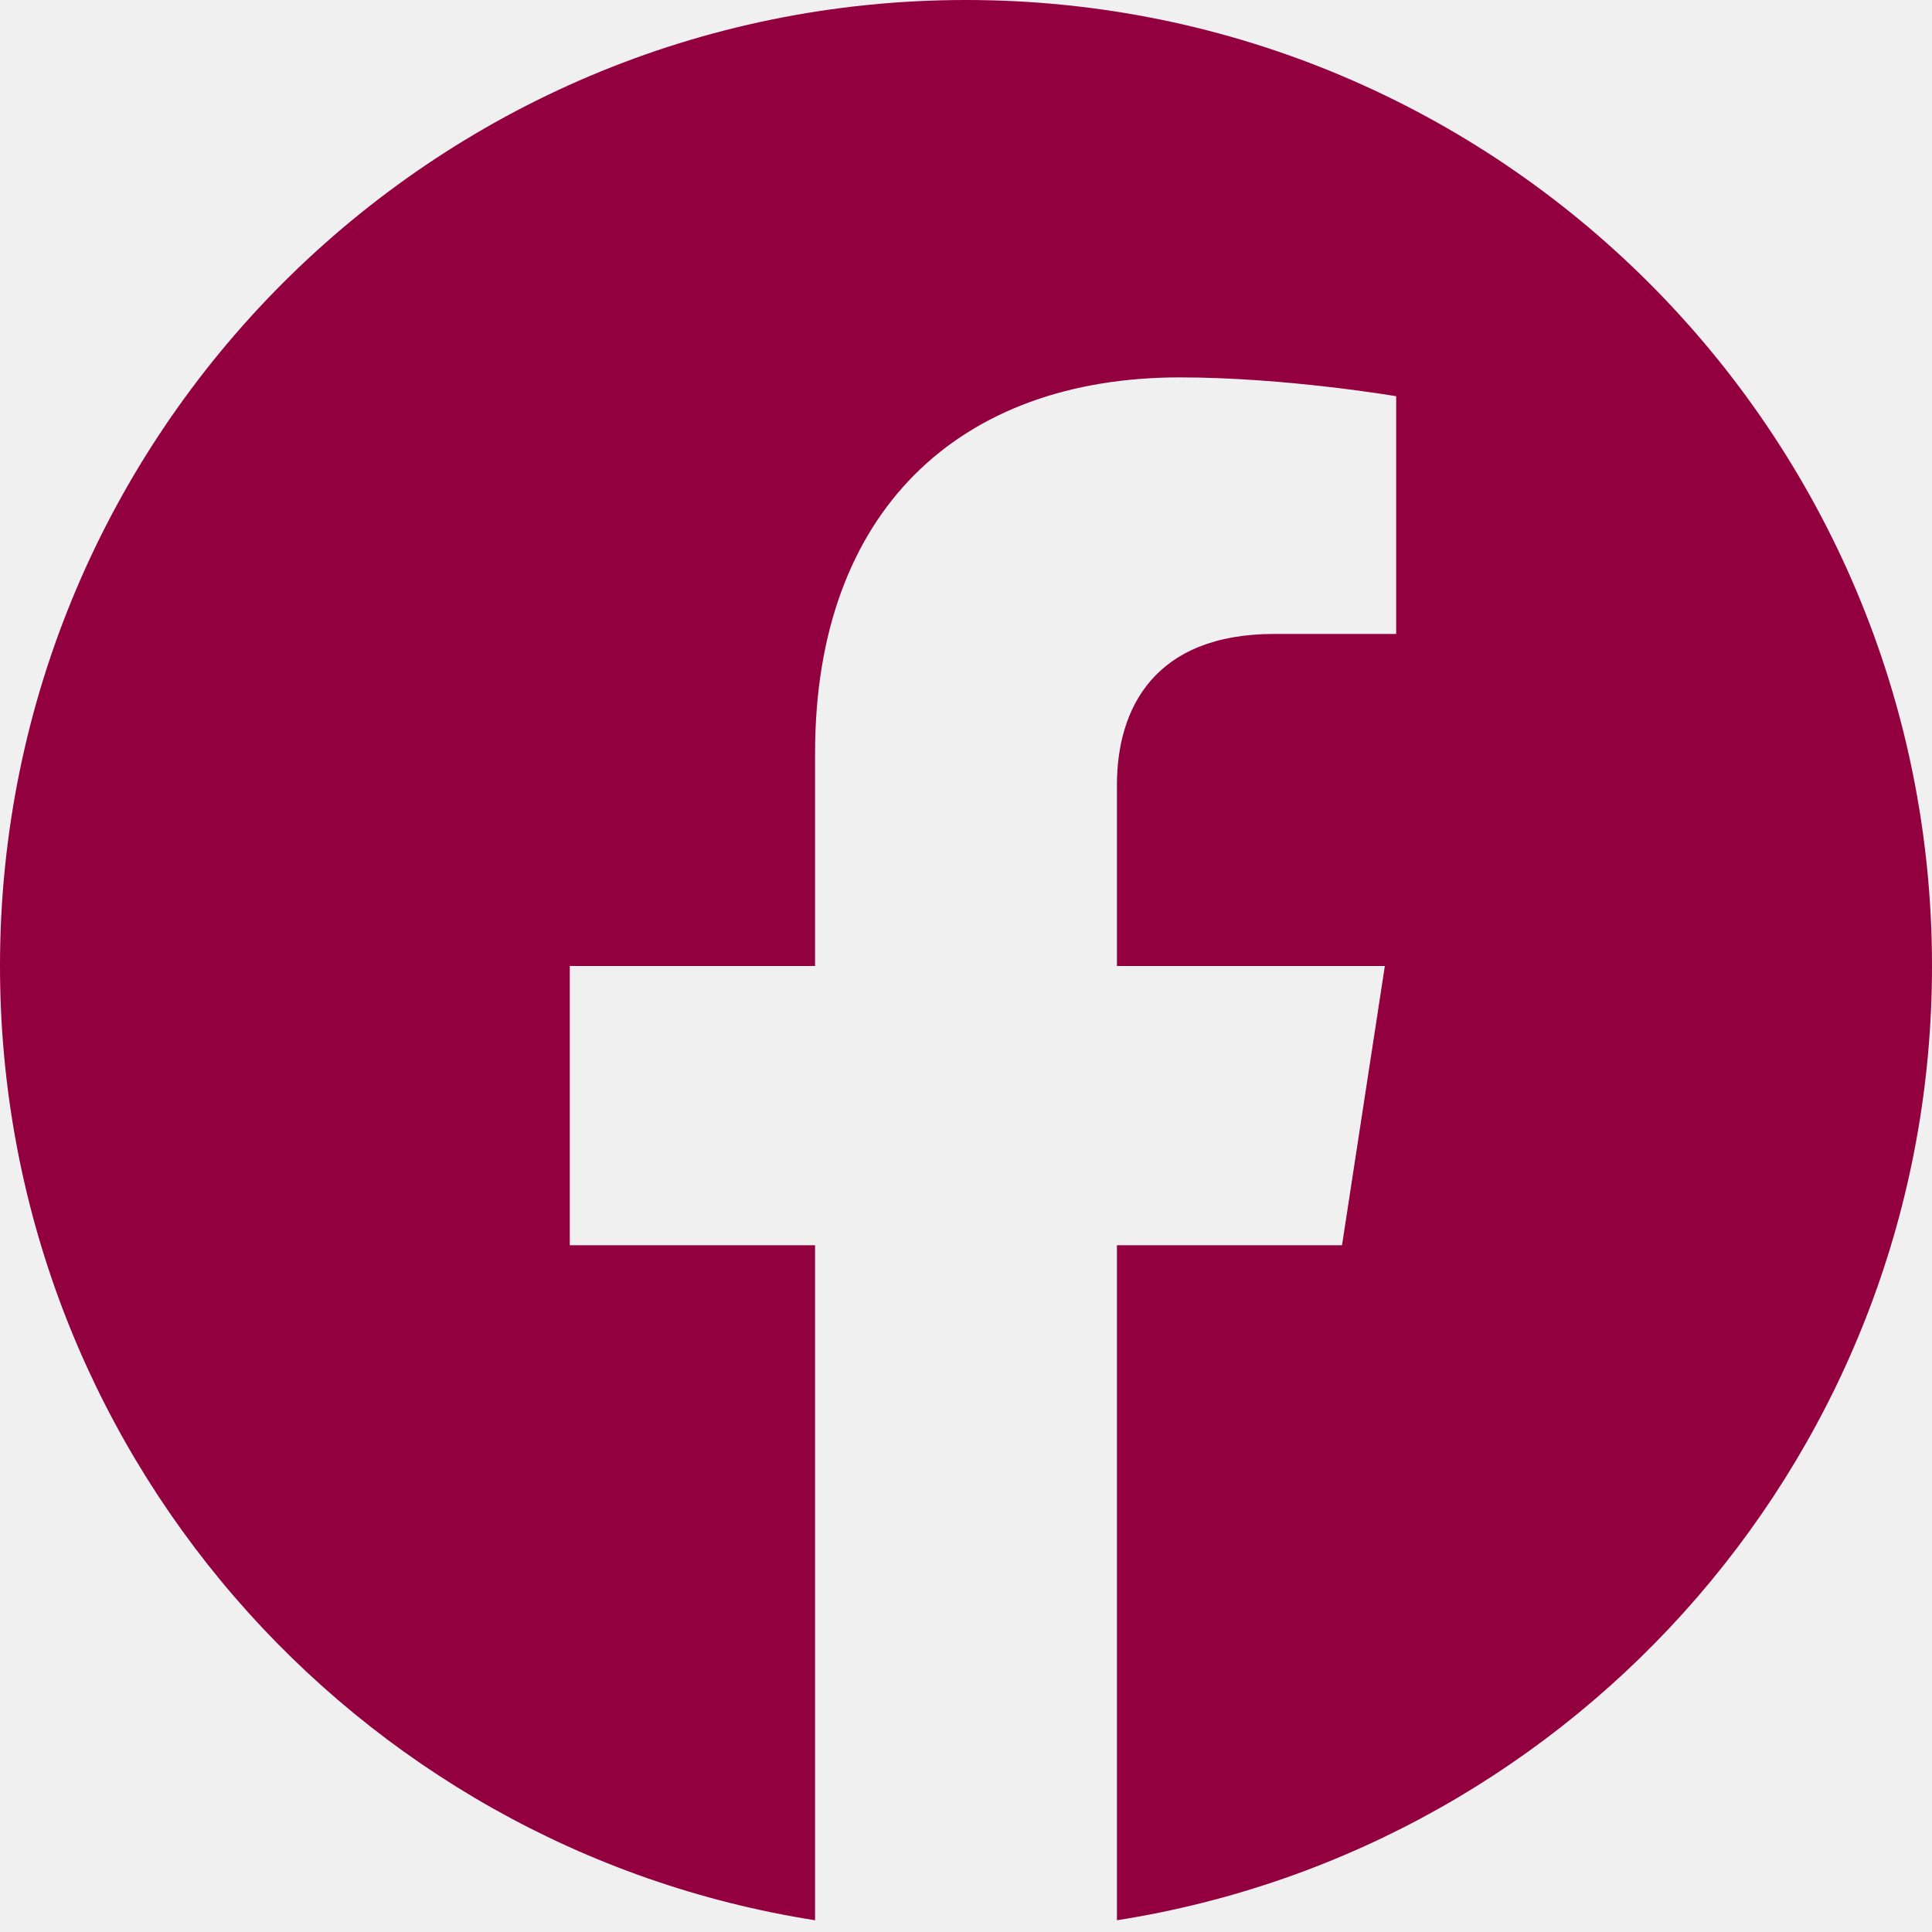
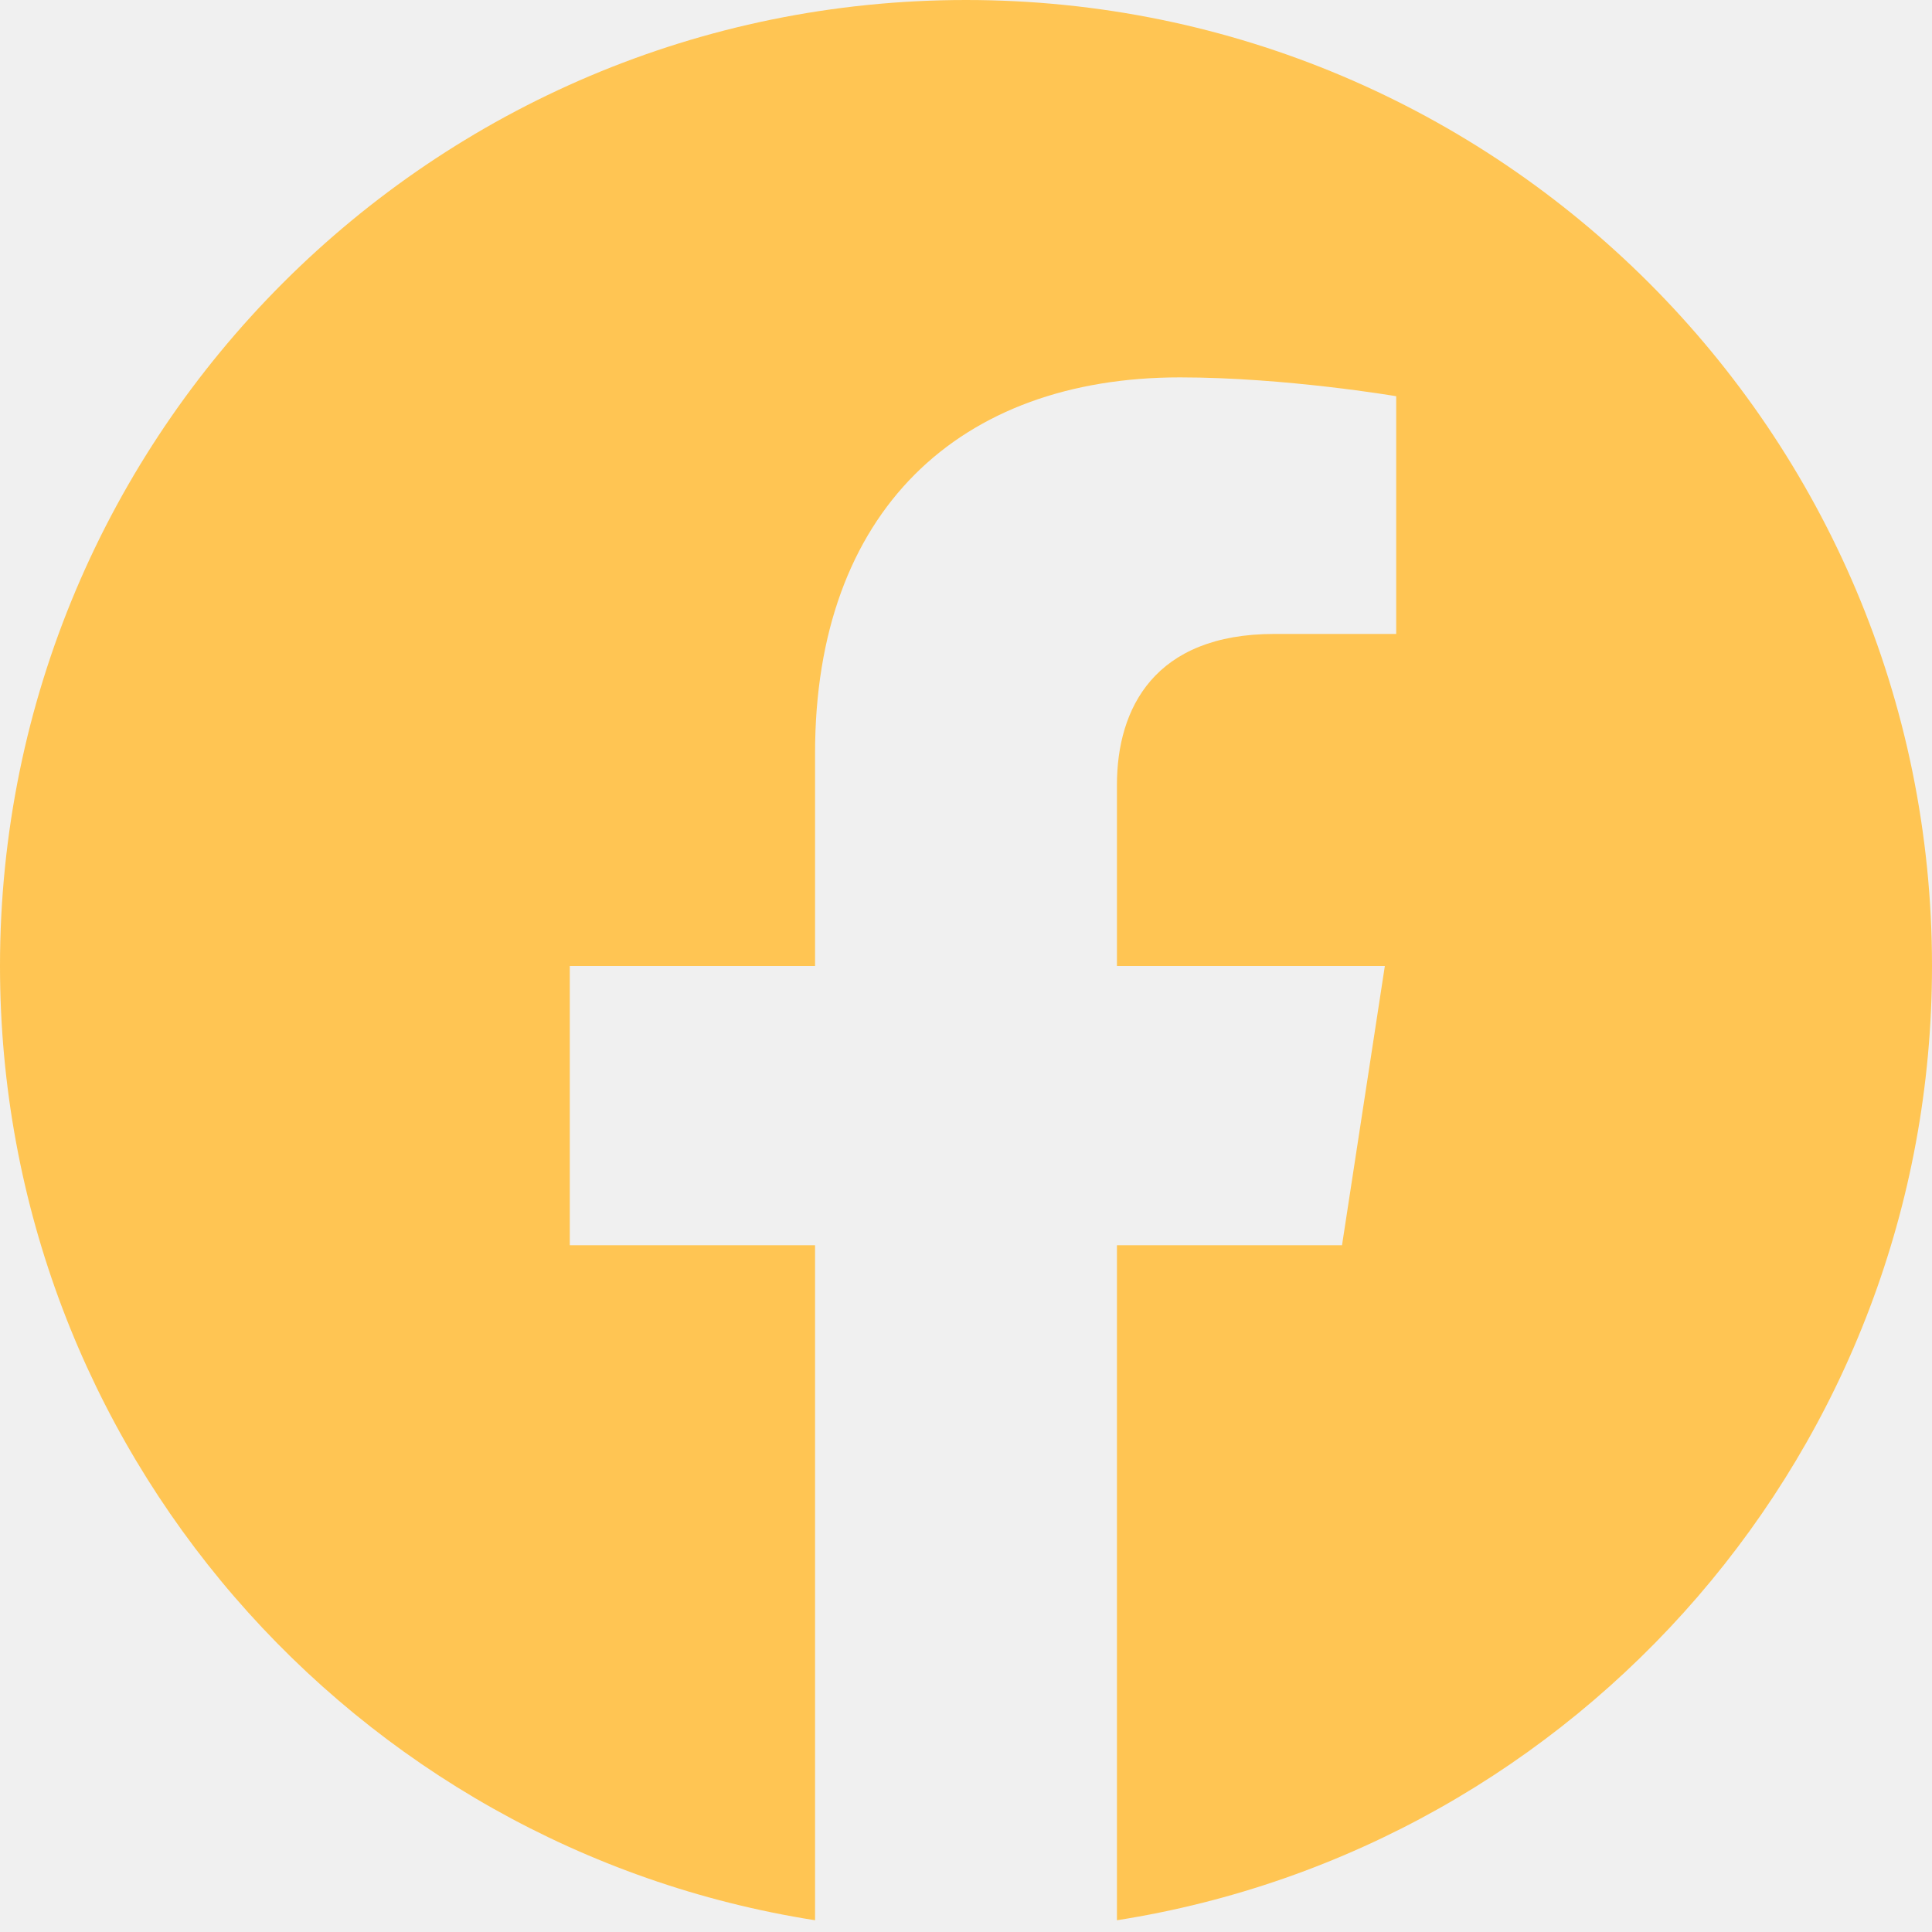
- <svg xmlns="http://www.w3.org/2000/svg" fill="#93003F" viewBox="0 0 24 24">
+ <svg xmlns="http://www.w3.org/2000/svg" fill="#FFC553" viewBox="0 0 24 24">
  <g clip-path="url(#clip0_3417_6773)">
    <path d="M24 12C24 5.373 18.627 0 12 0C5.373 0 0 5.373 0 12C0 17.989 4.388 22.954 10.125 23.854V15.469H7.078V12H10.125V9.356C10.125 6.349 11.917 4.688 14.658 4.688C15.97 4.688 17.344 4.922 17.344 4.922V7.875H15.831C14.34 7.875 13.875 8.8 13.875 9.75V12H17.203L16.671 15.469H13.875V23.854C19.612 22.954 24 17.989 24 12Z" />
  </g>
  <defs>
    <clipPath id="clip0_3417_6773">
      <rect width="24" height="24" fill="white" />
    </clipPath>
  </defs>
</svg>
